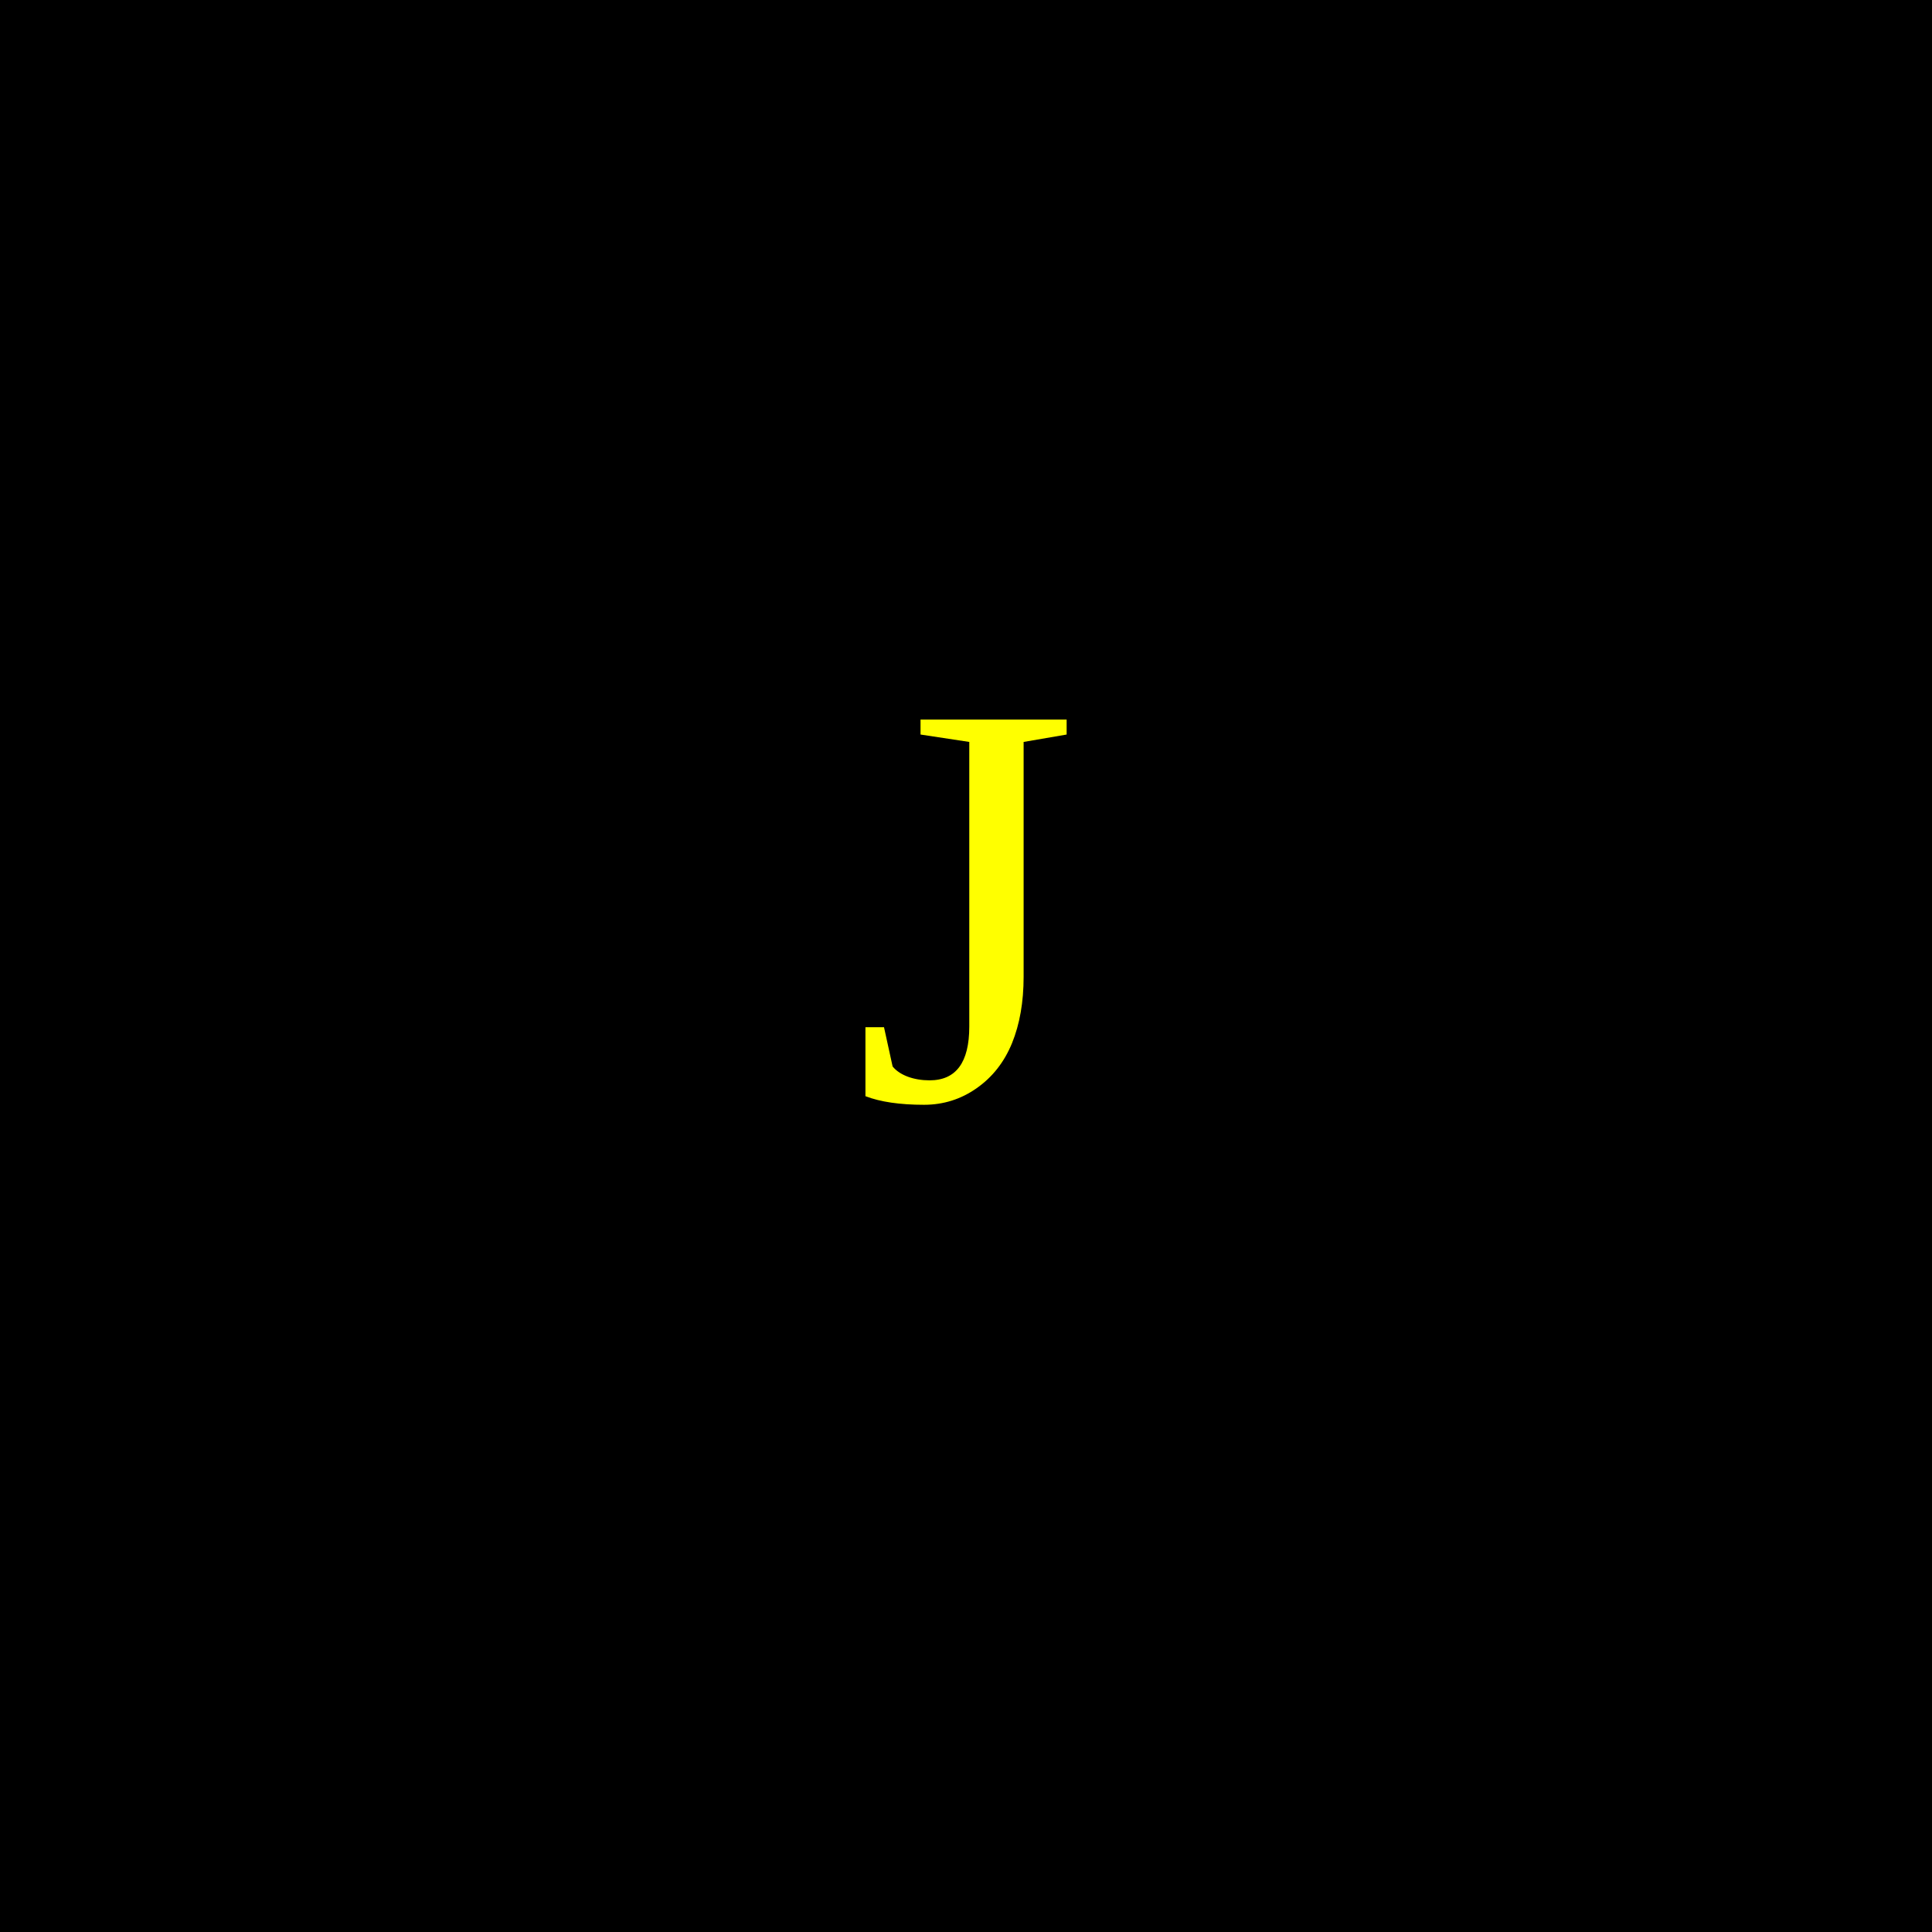
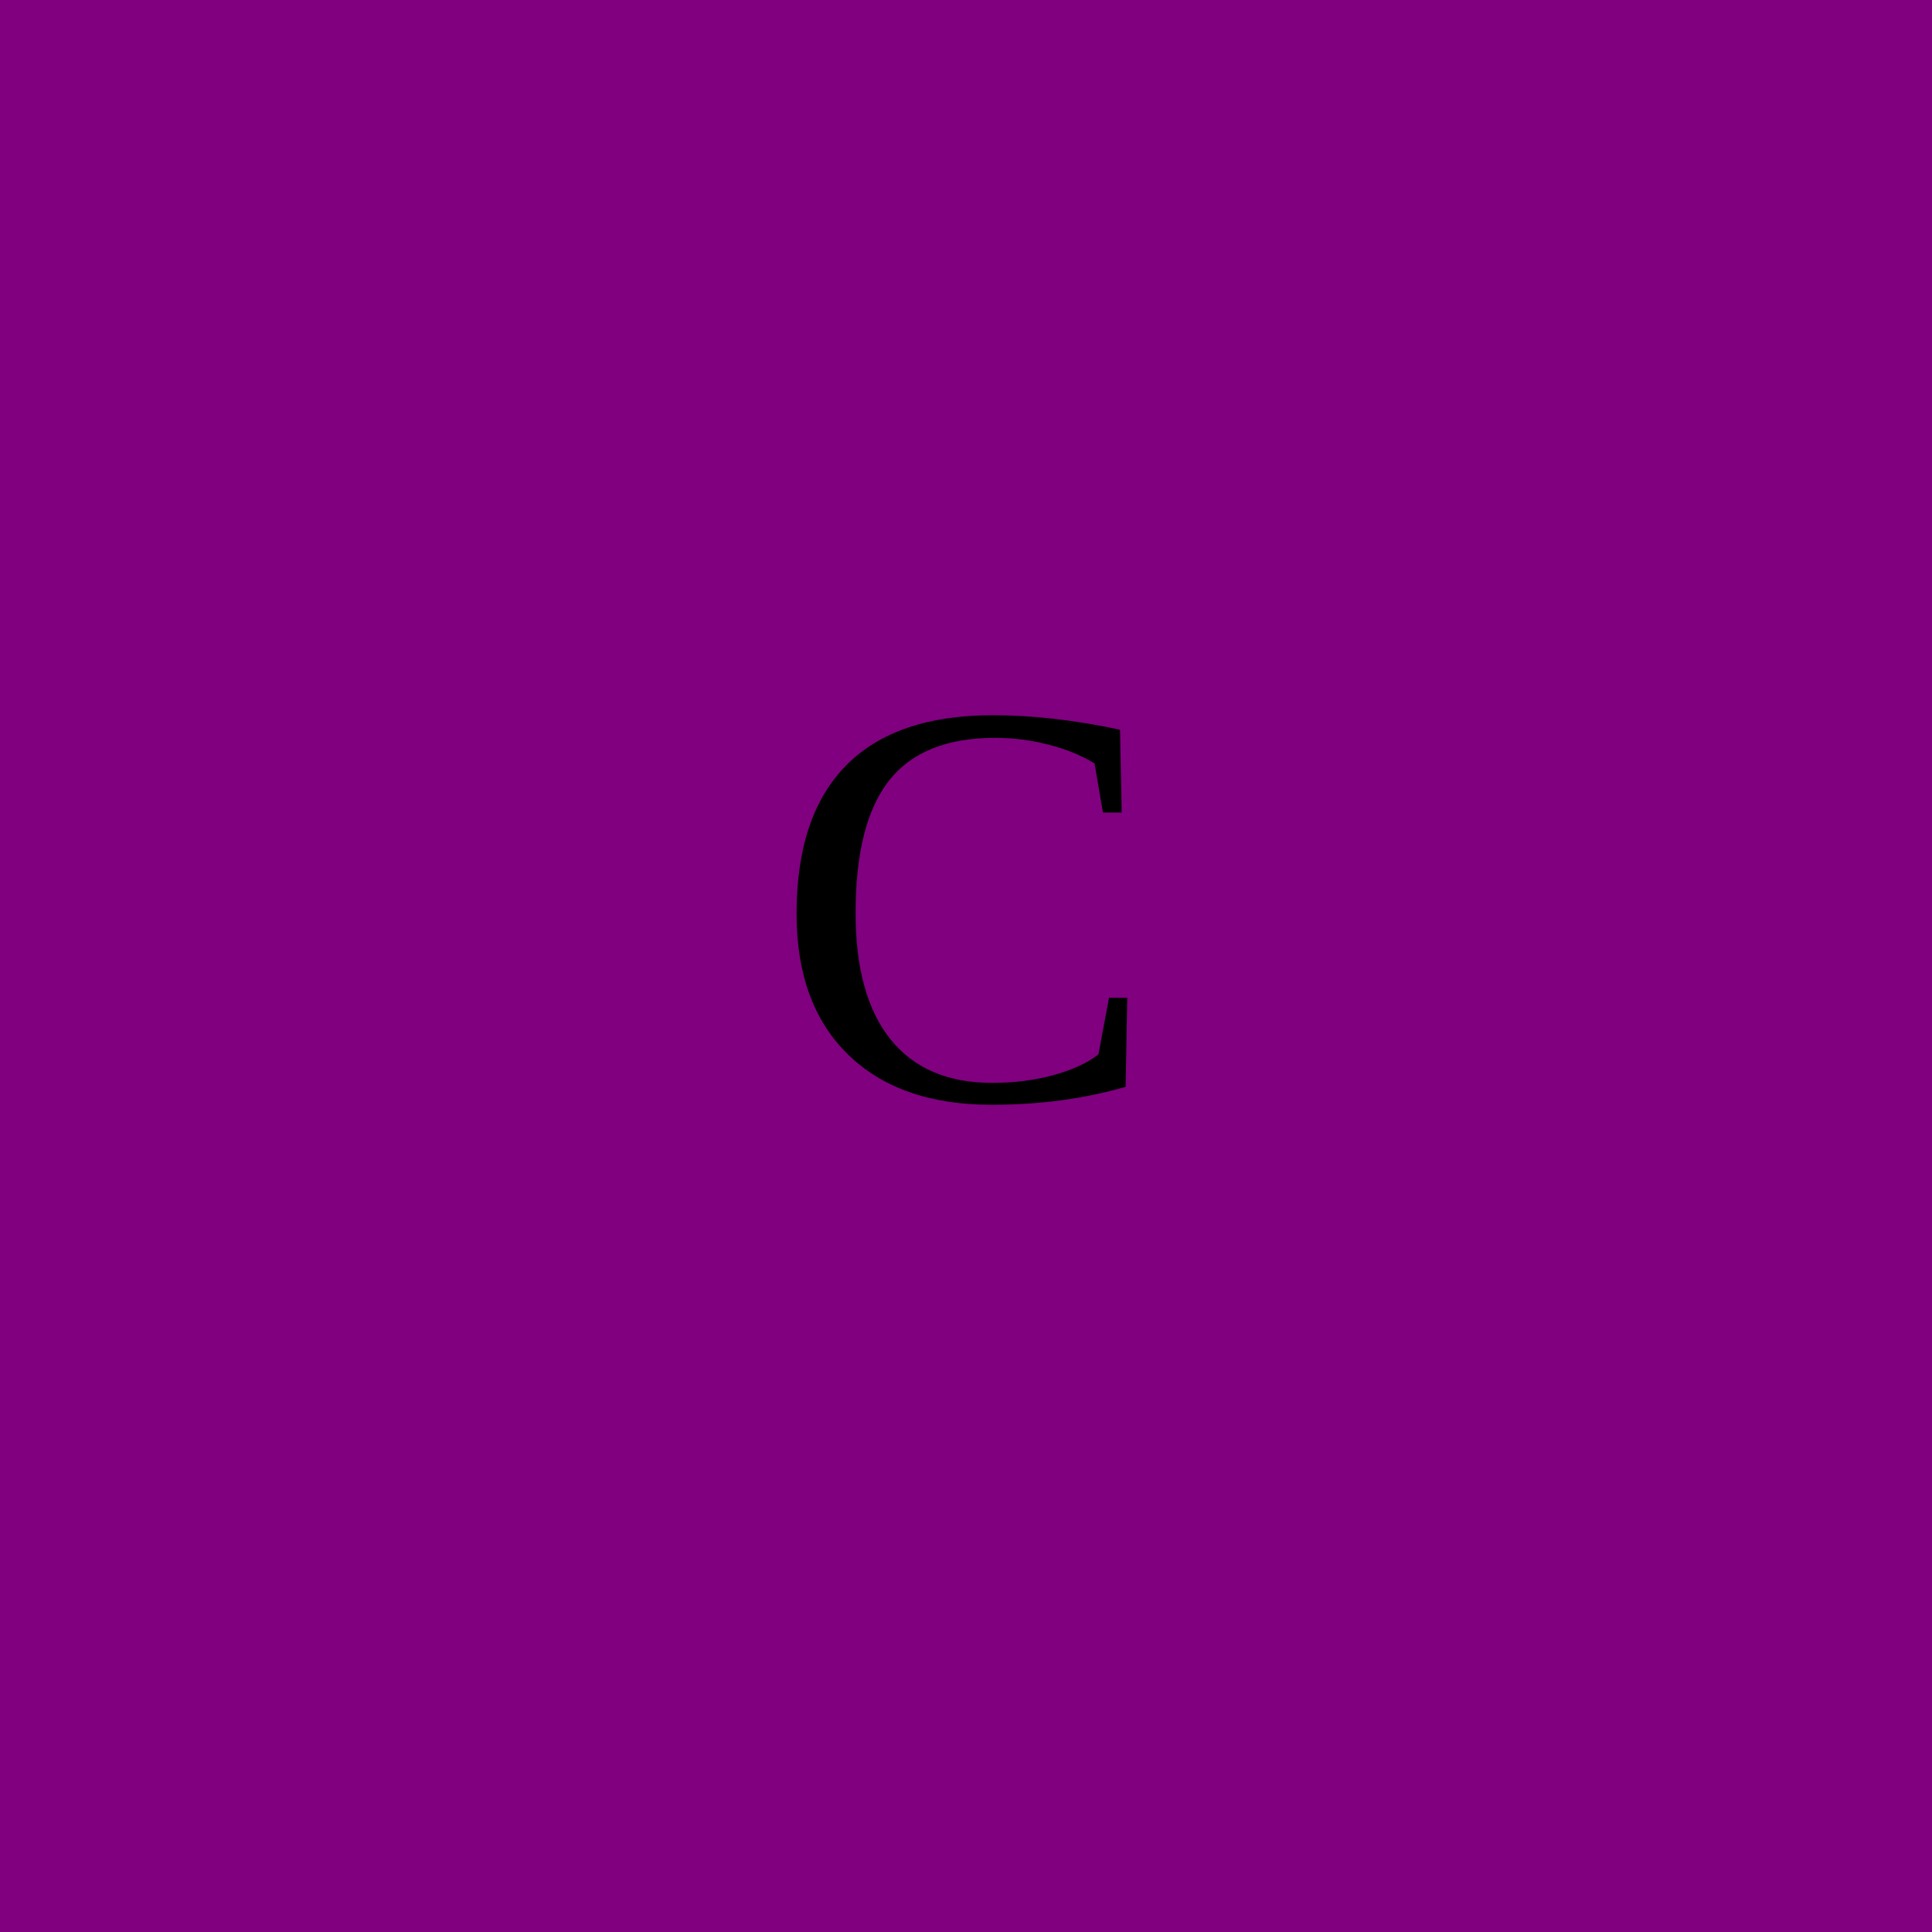
<svg xmlns="http://www.w3.org/2000/svg" width="200" height="200">
-   <rect width="100%" height="100%" fill="black" />
-   <text x="50%" y="50%" fill="Yellow" text-anchor="middle" dominant-baseline="middle" font-size="60">J</text>
+   <rect width="100%" height="100%" fill="purple" />
+   <text x="50%" y="50%" fill="black" text-anchor="middle" dominant-baseline="middle" font-size="60">C</text>
</svg>
